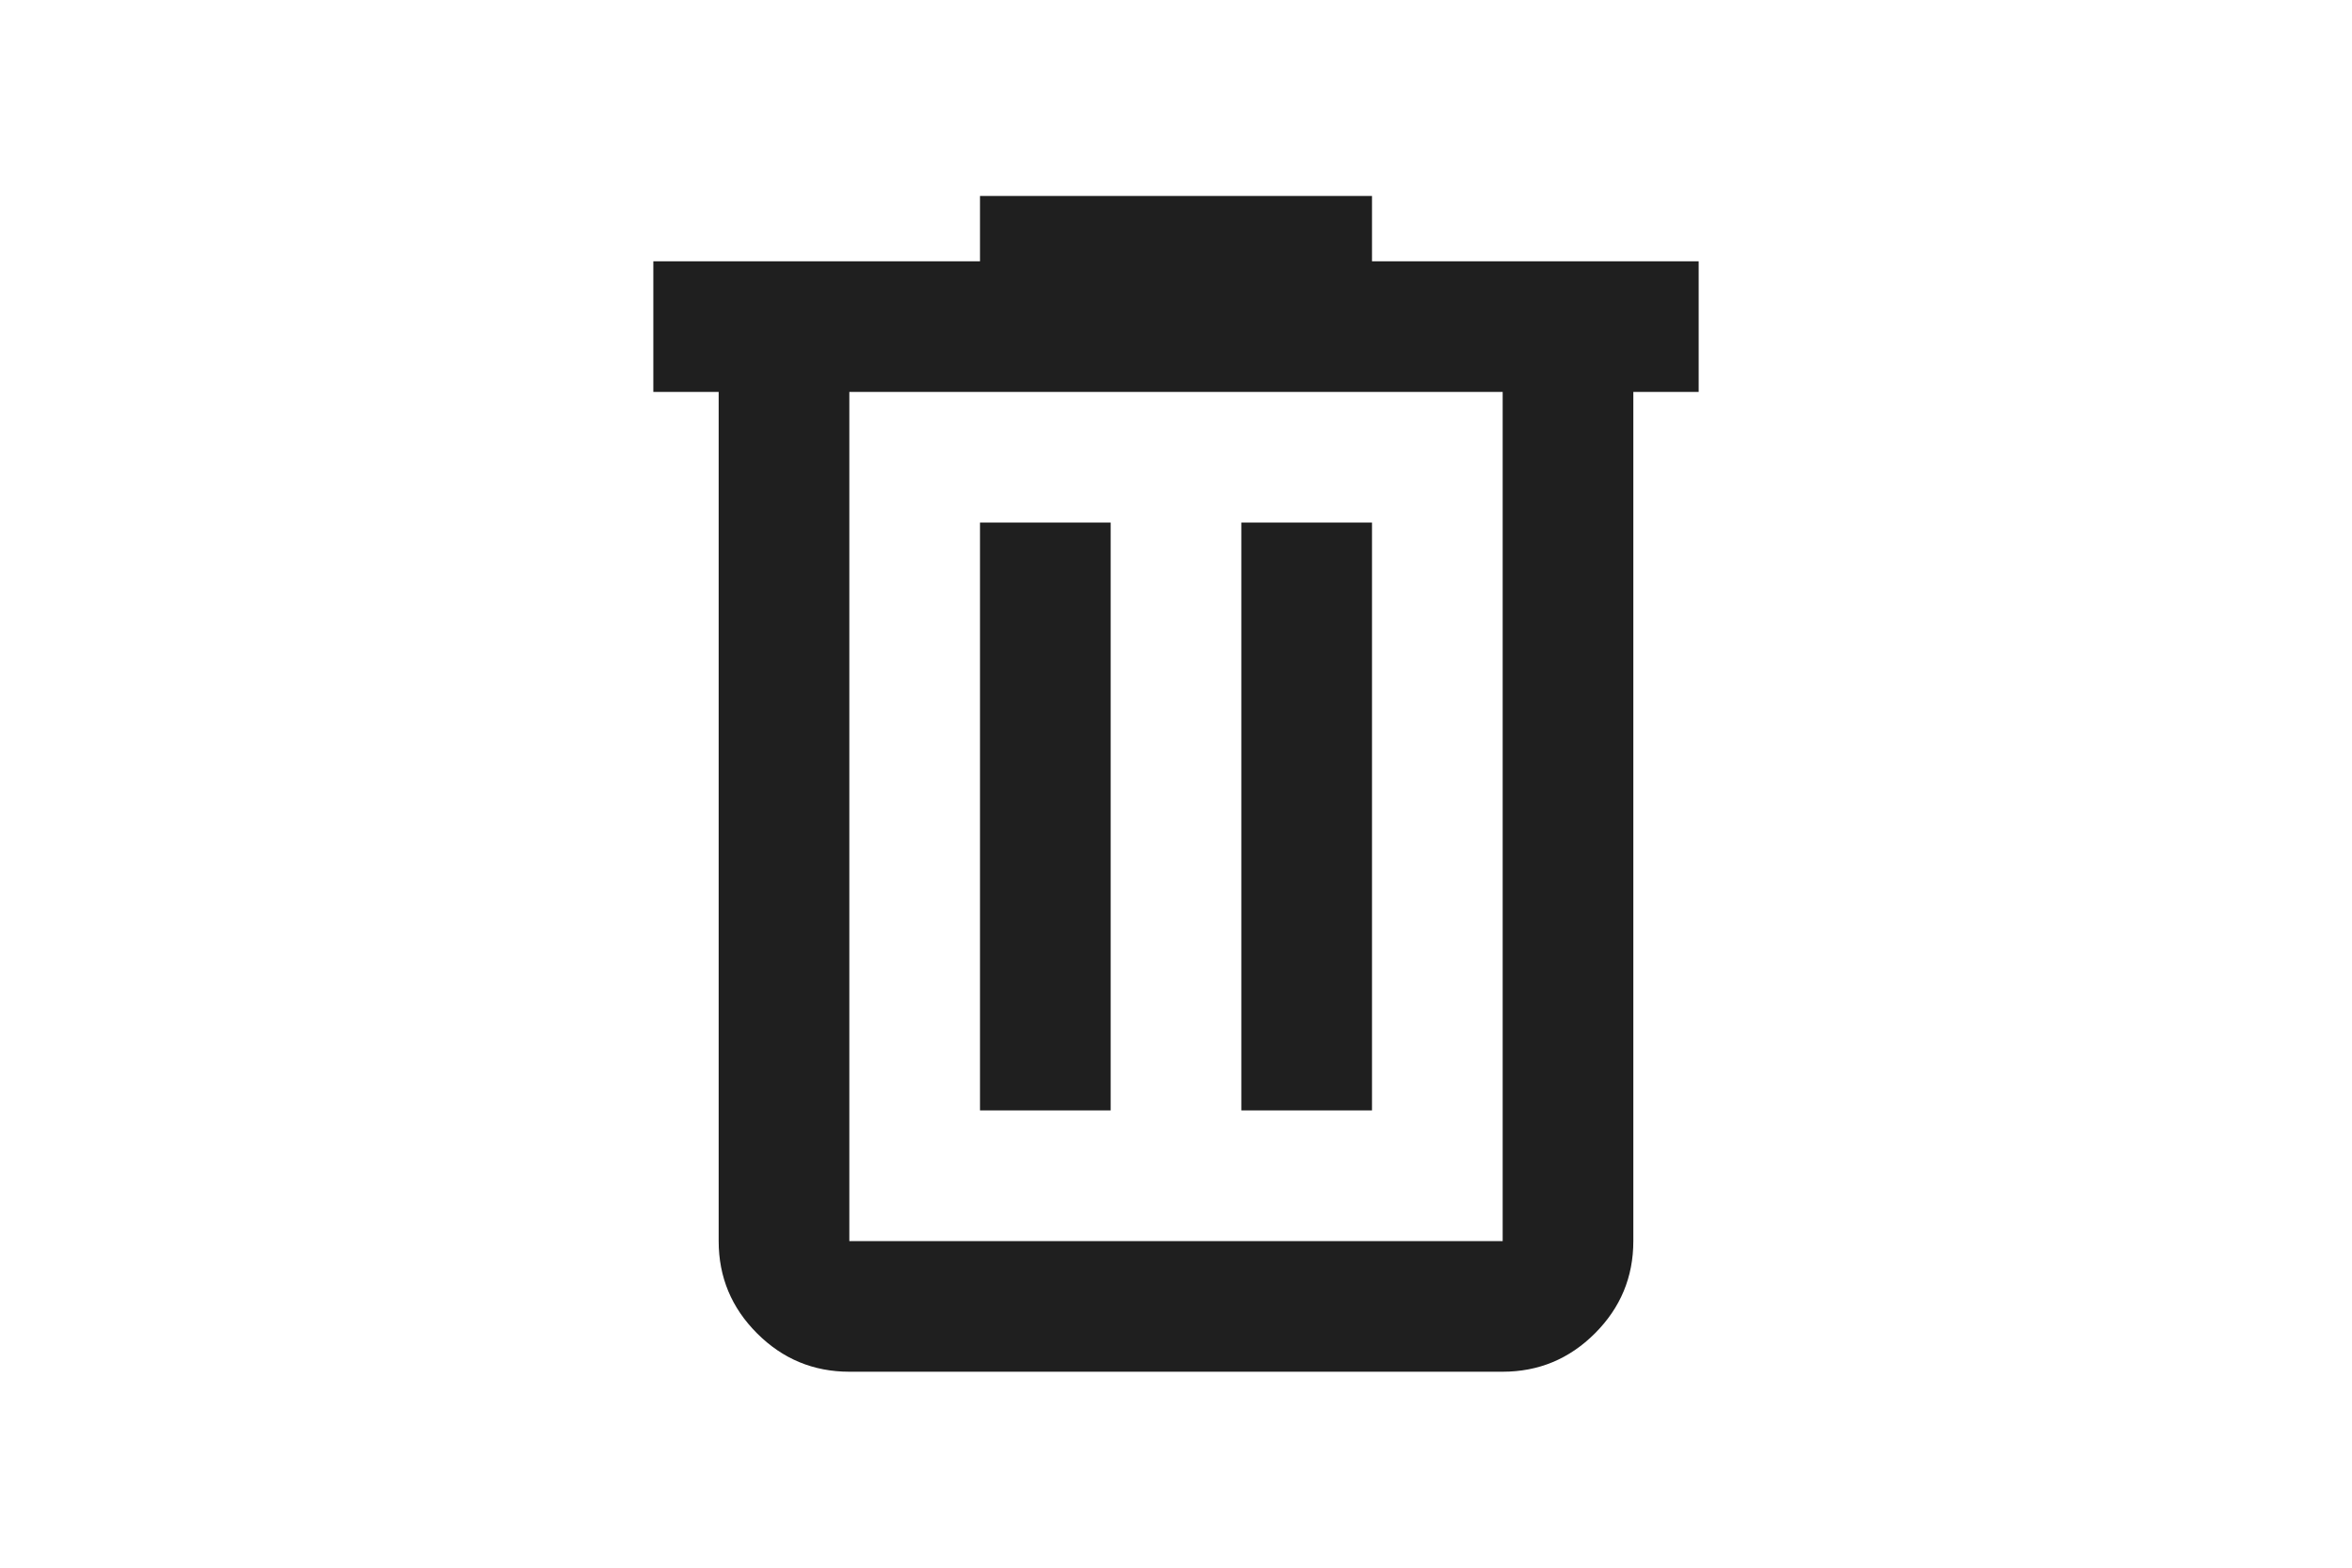
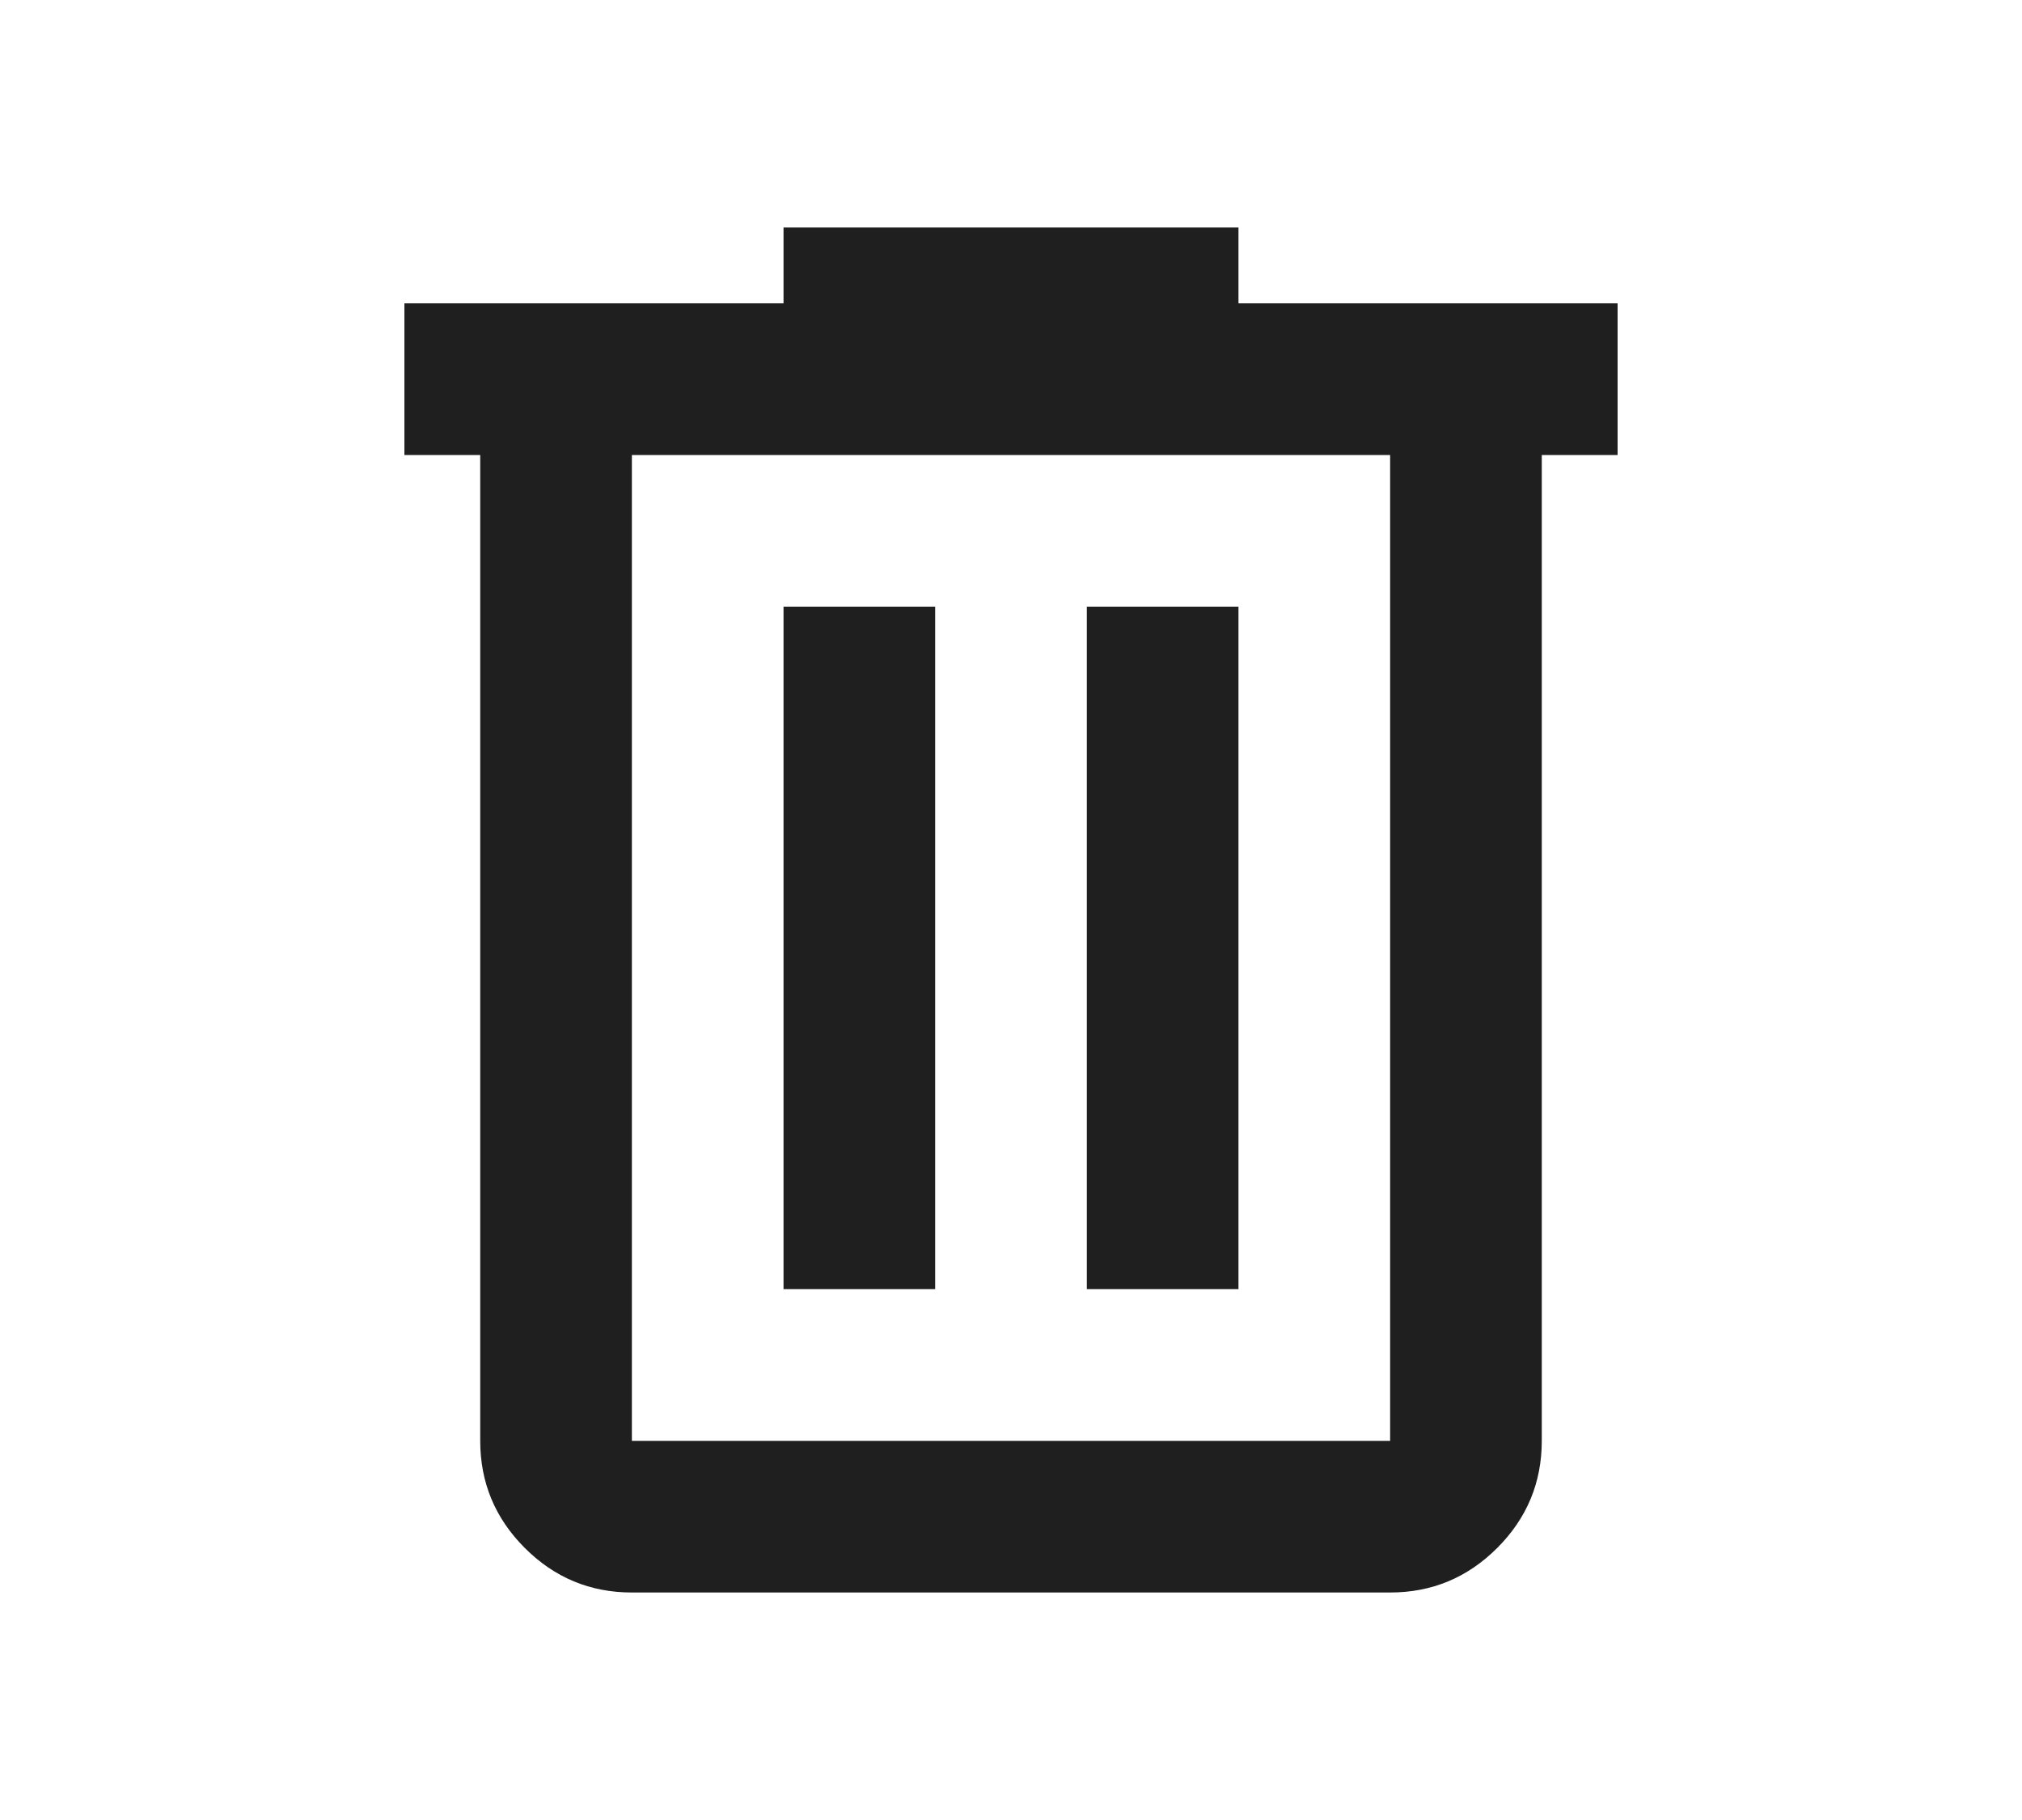
- <svg xmlns="http://www.w3.org/2000/svg" height="16px" viewBox="0 -960 960 960" width="24px" fill="#1f1f1f">
+ <svg xmlns="http://www.w3.org/2000/svg" height="18px" viewBox="0 -960 960 960" width="20px" fill="#1f1f1f">
  <path d="M280-120q-33 0-56.5-23.5T200-200v-520h-40v-80h200v-40h240v40h200v80h-40v520q0 33-23.5 56.5T680-120H280Zm400-600H280v520h400v-520ZM360-280h80v-360h-80v360Zm160 0h80v-360h-80v360ZM280-720v520-520Z" />
</svg>
